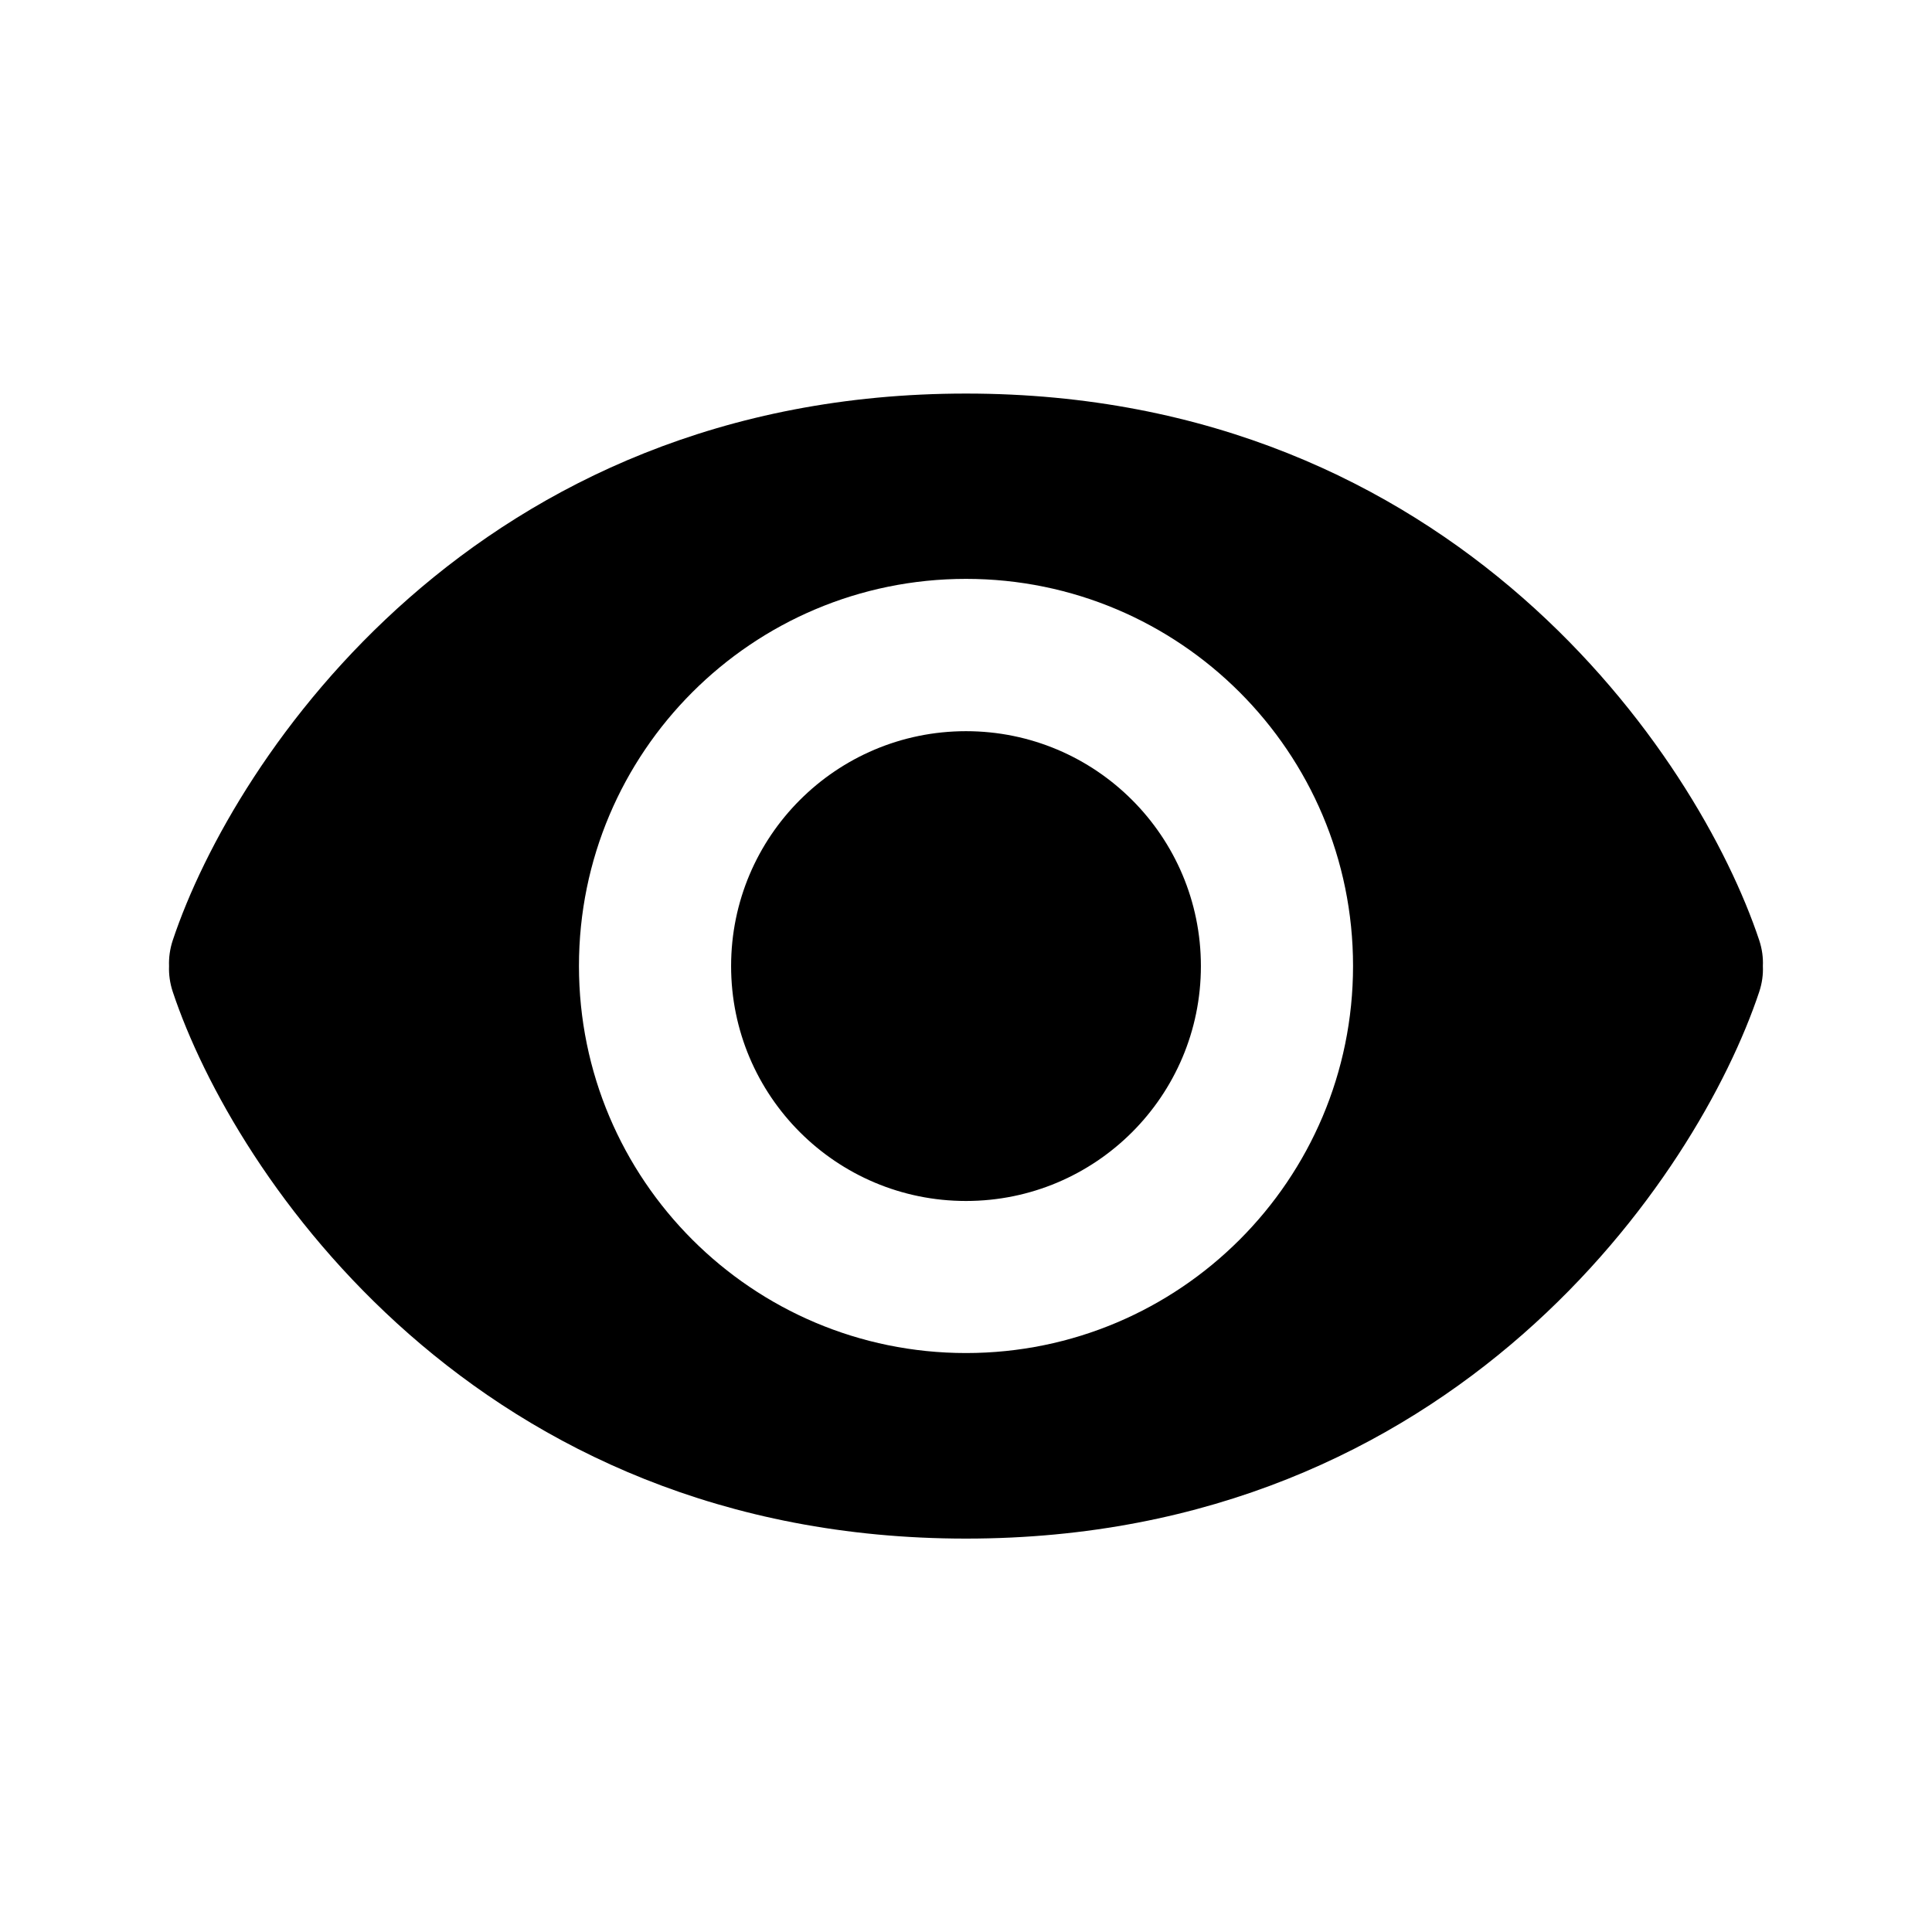
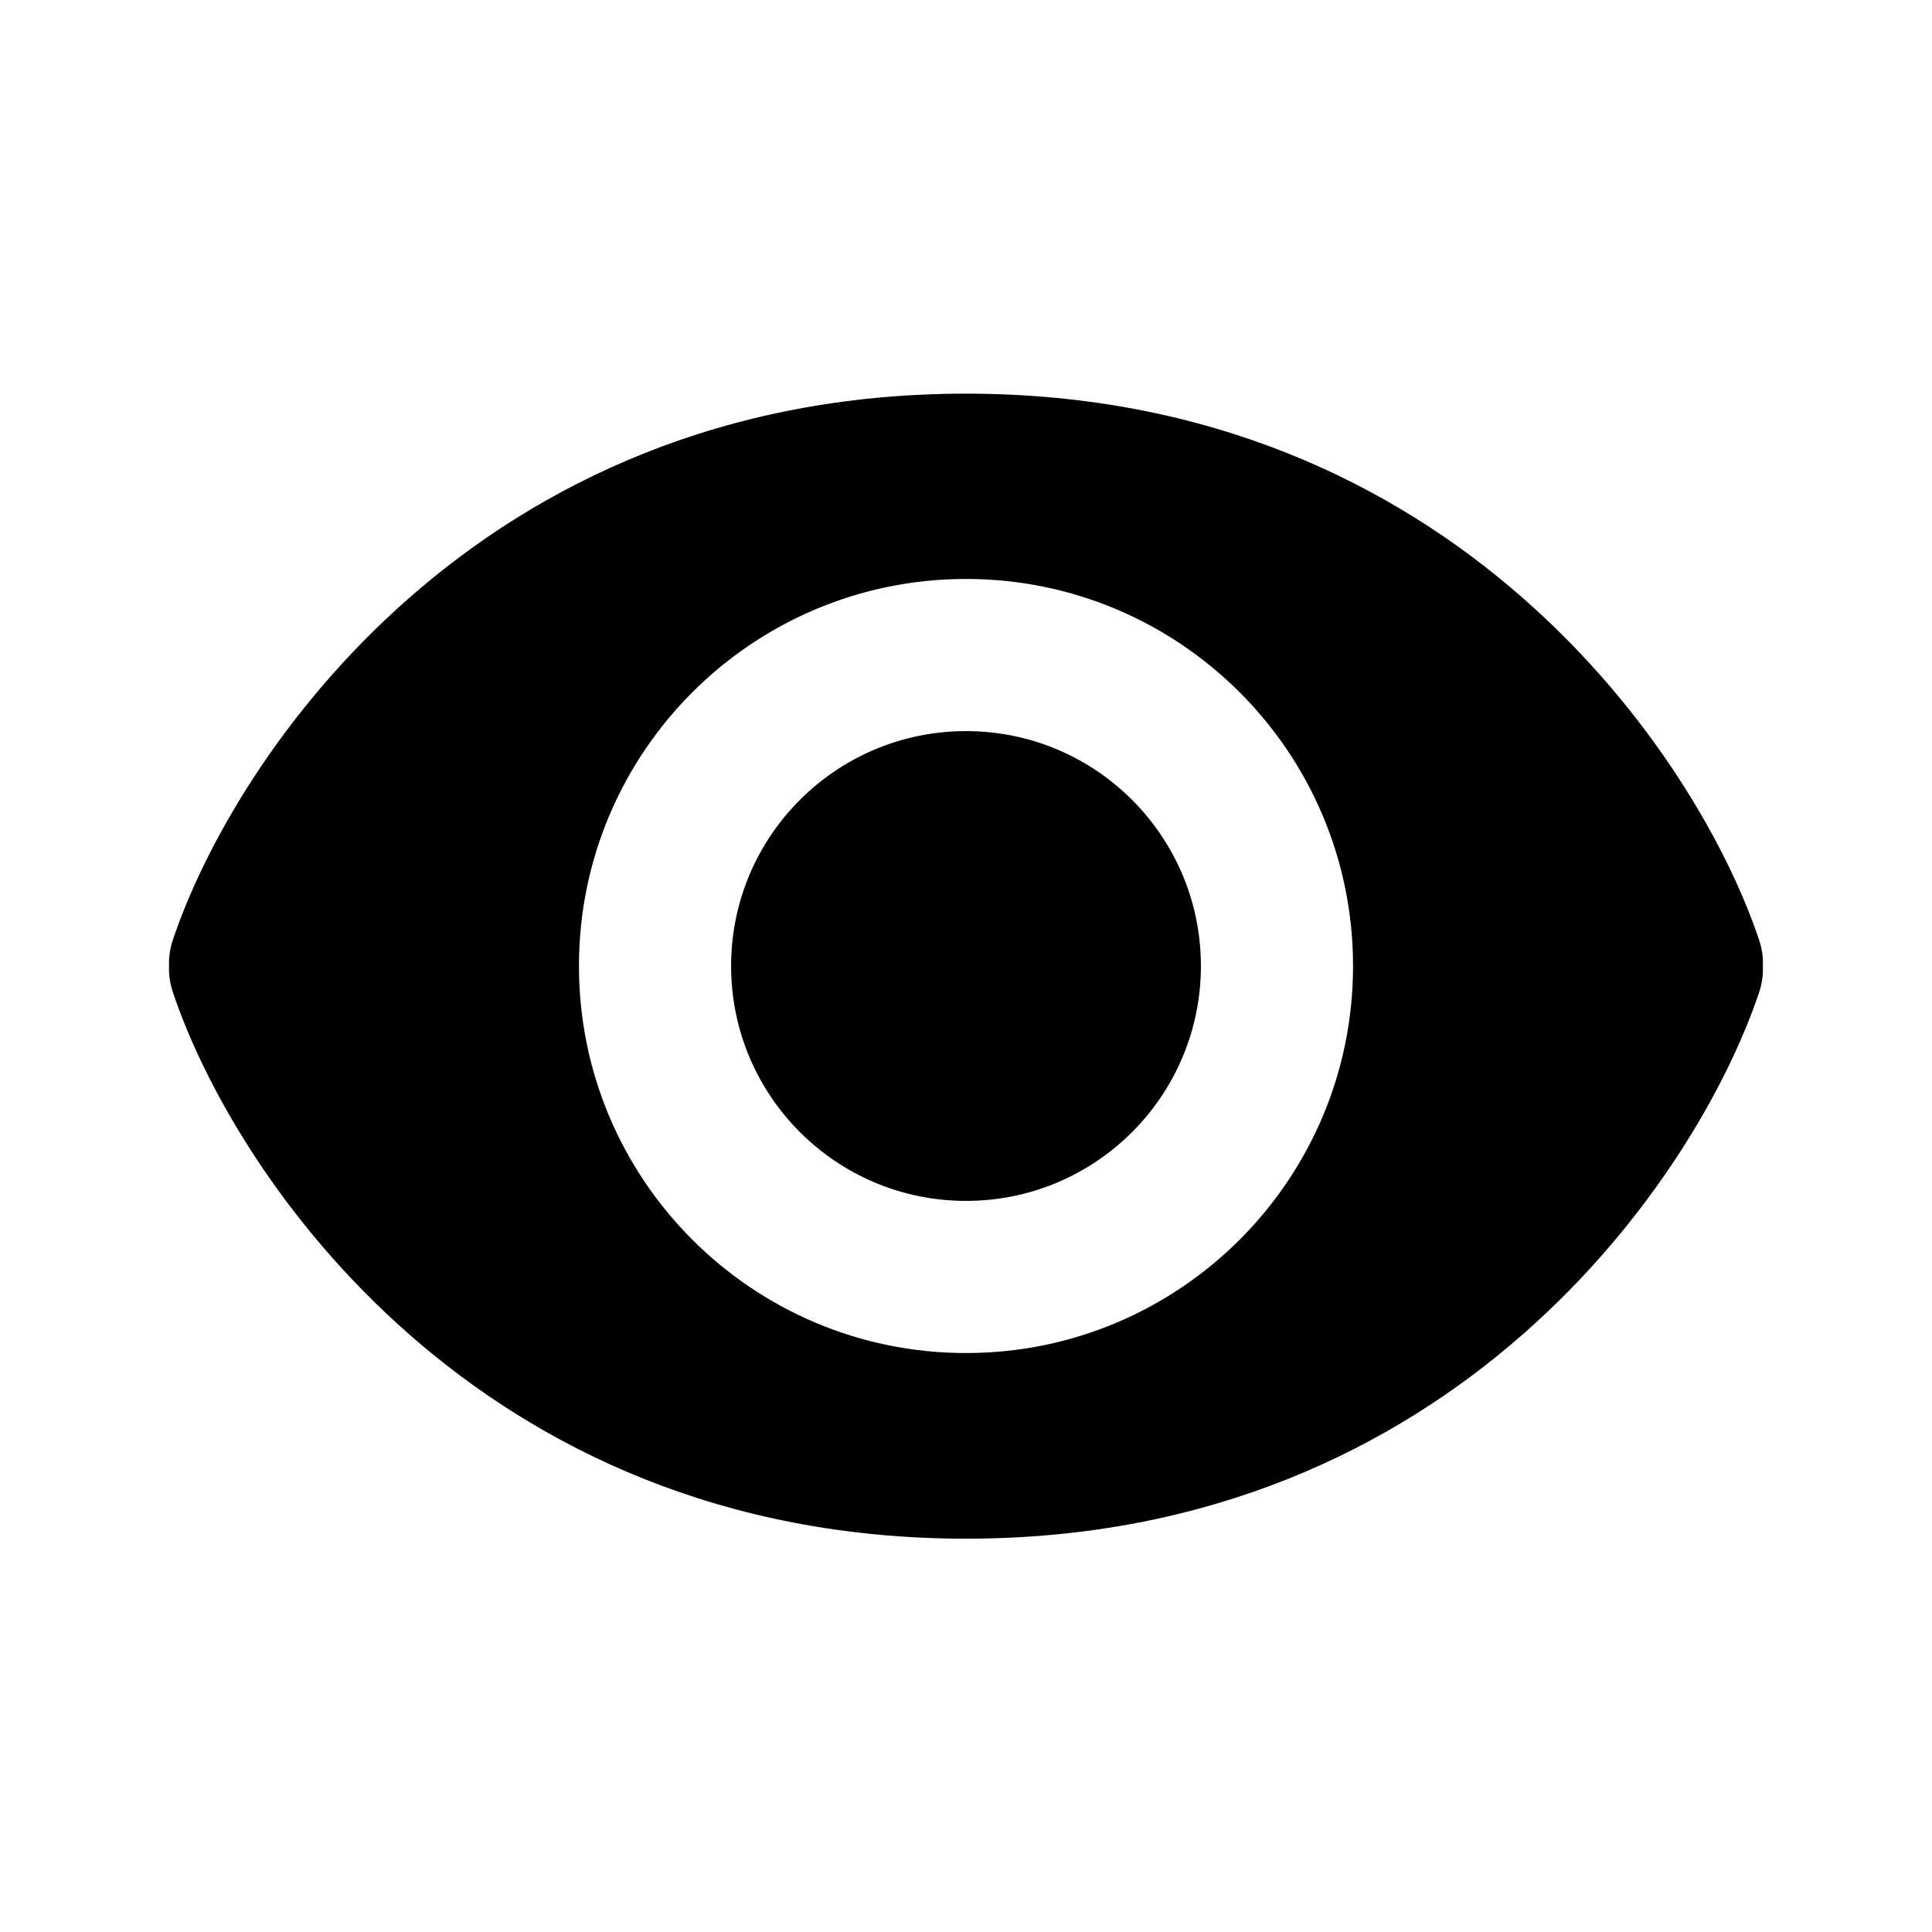
- <svg xmlns="http://www.w3.org/2000/svg" width="24" height="24" viewBox="0 0 24 24">
-   <path fill-rule="evenodd" clip-rule="evenodd" d="M2.146 12.32C2.111 12.214 2.096 12.106 2.1 12.001C2.096 11.895 2.111 11.787 2.146 11.681C2.908 9.395 5.929 4.889 12 4.889C18.071 4.889 21.092 9.395 21.854 11.681C21.889 11.787 21.904 11.895 21.899 12.001C21.904 12.106 21.889 12.214 21.854 12.32C21.092 14.606 18.071 19.113 12 19.113C5.929 19.113 2.908 14.606 2.146 12.32ZM16.808 11.999C16.808 14.655 14.655 16.808 12 16.808C9.345 16.808 7.192 14.655 7.192 11.999C7.192 9.344 9.345 7.191 12 7.191C14.655 7.191 16.808 9.344 16.808 11.999ZM12 14.919C13.611 14.919 14.918 13.613 14.918 12.001C14.918 10.389 13.611 9.083 12 9.083C10.389 9.083 9.082 10.389 9.082 12.001C9.082 13.613 10.389 14.919 12 14.919Z" />
+ <svg xmlns="http://www.w3.org/2000/svg" width="24" height="24">
+   <path fill-rule="evenodd" d="M2.146 12.32A.897.897 0 0 1 2.1 12a.898.898 0 0 1 .046-.32C2.908 9.396 5.929 4.89 12 4.89c6.07 0 9.092 4.506 9.854 6.792.035.106.05.214.045.32a.896.896 0 0 1-.045.32c-.762 2.285-3.783 6.792-9.854 6.792s-9.092-4.507-9.854-6.793ZM16.808 12a4.808 4.808 0 1 1-9.616 0 4.808 4.808 0 0 1 9.616 0ZM12 14.918a2.918 2.918 0 1 0 0-5.836 2.918 2.918 0 0 0 0 5.836Z" clip-rule="evenodd" />
</svg>
